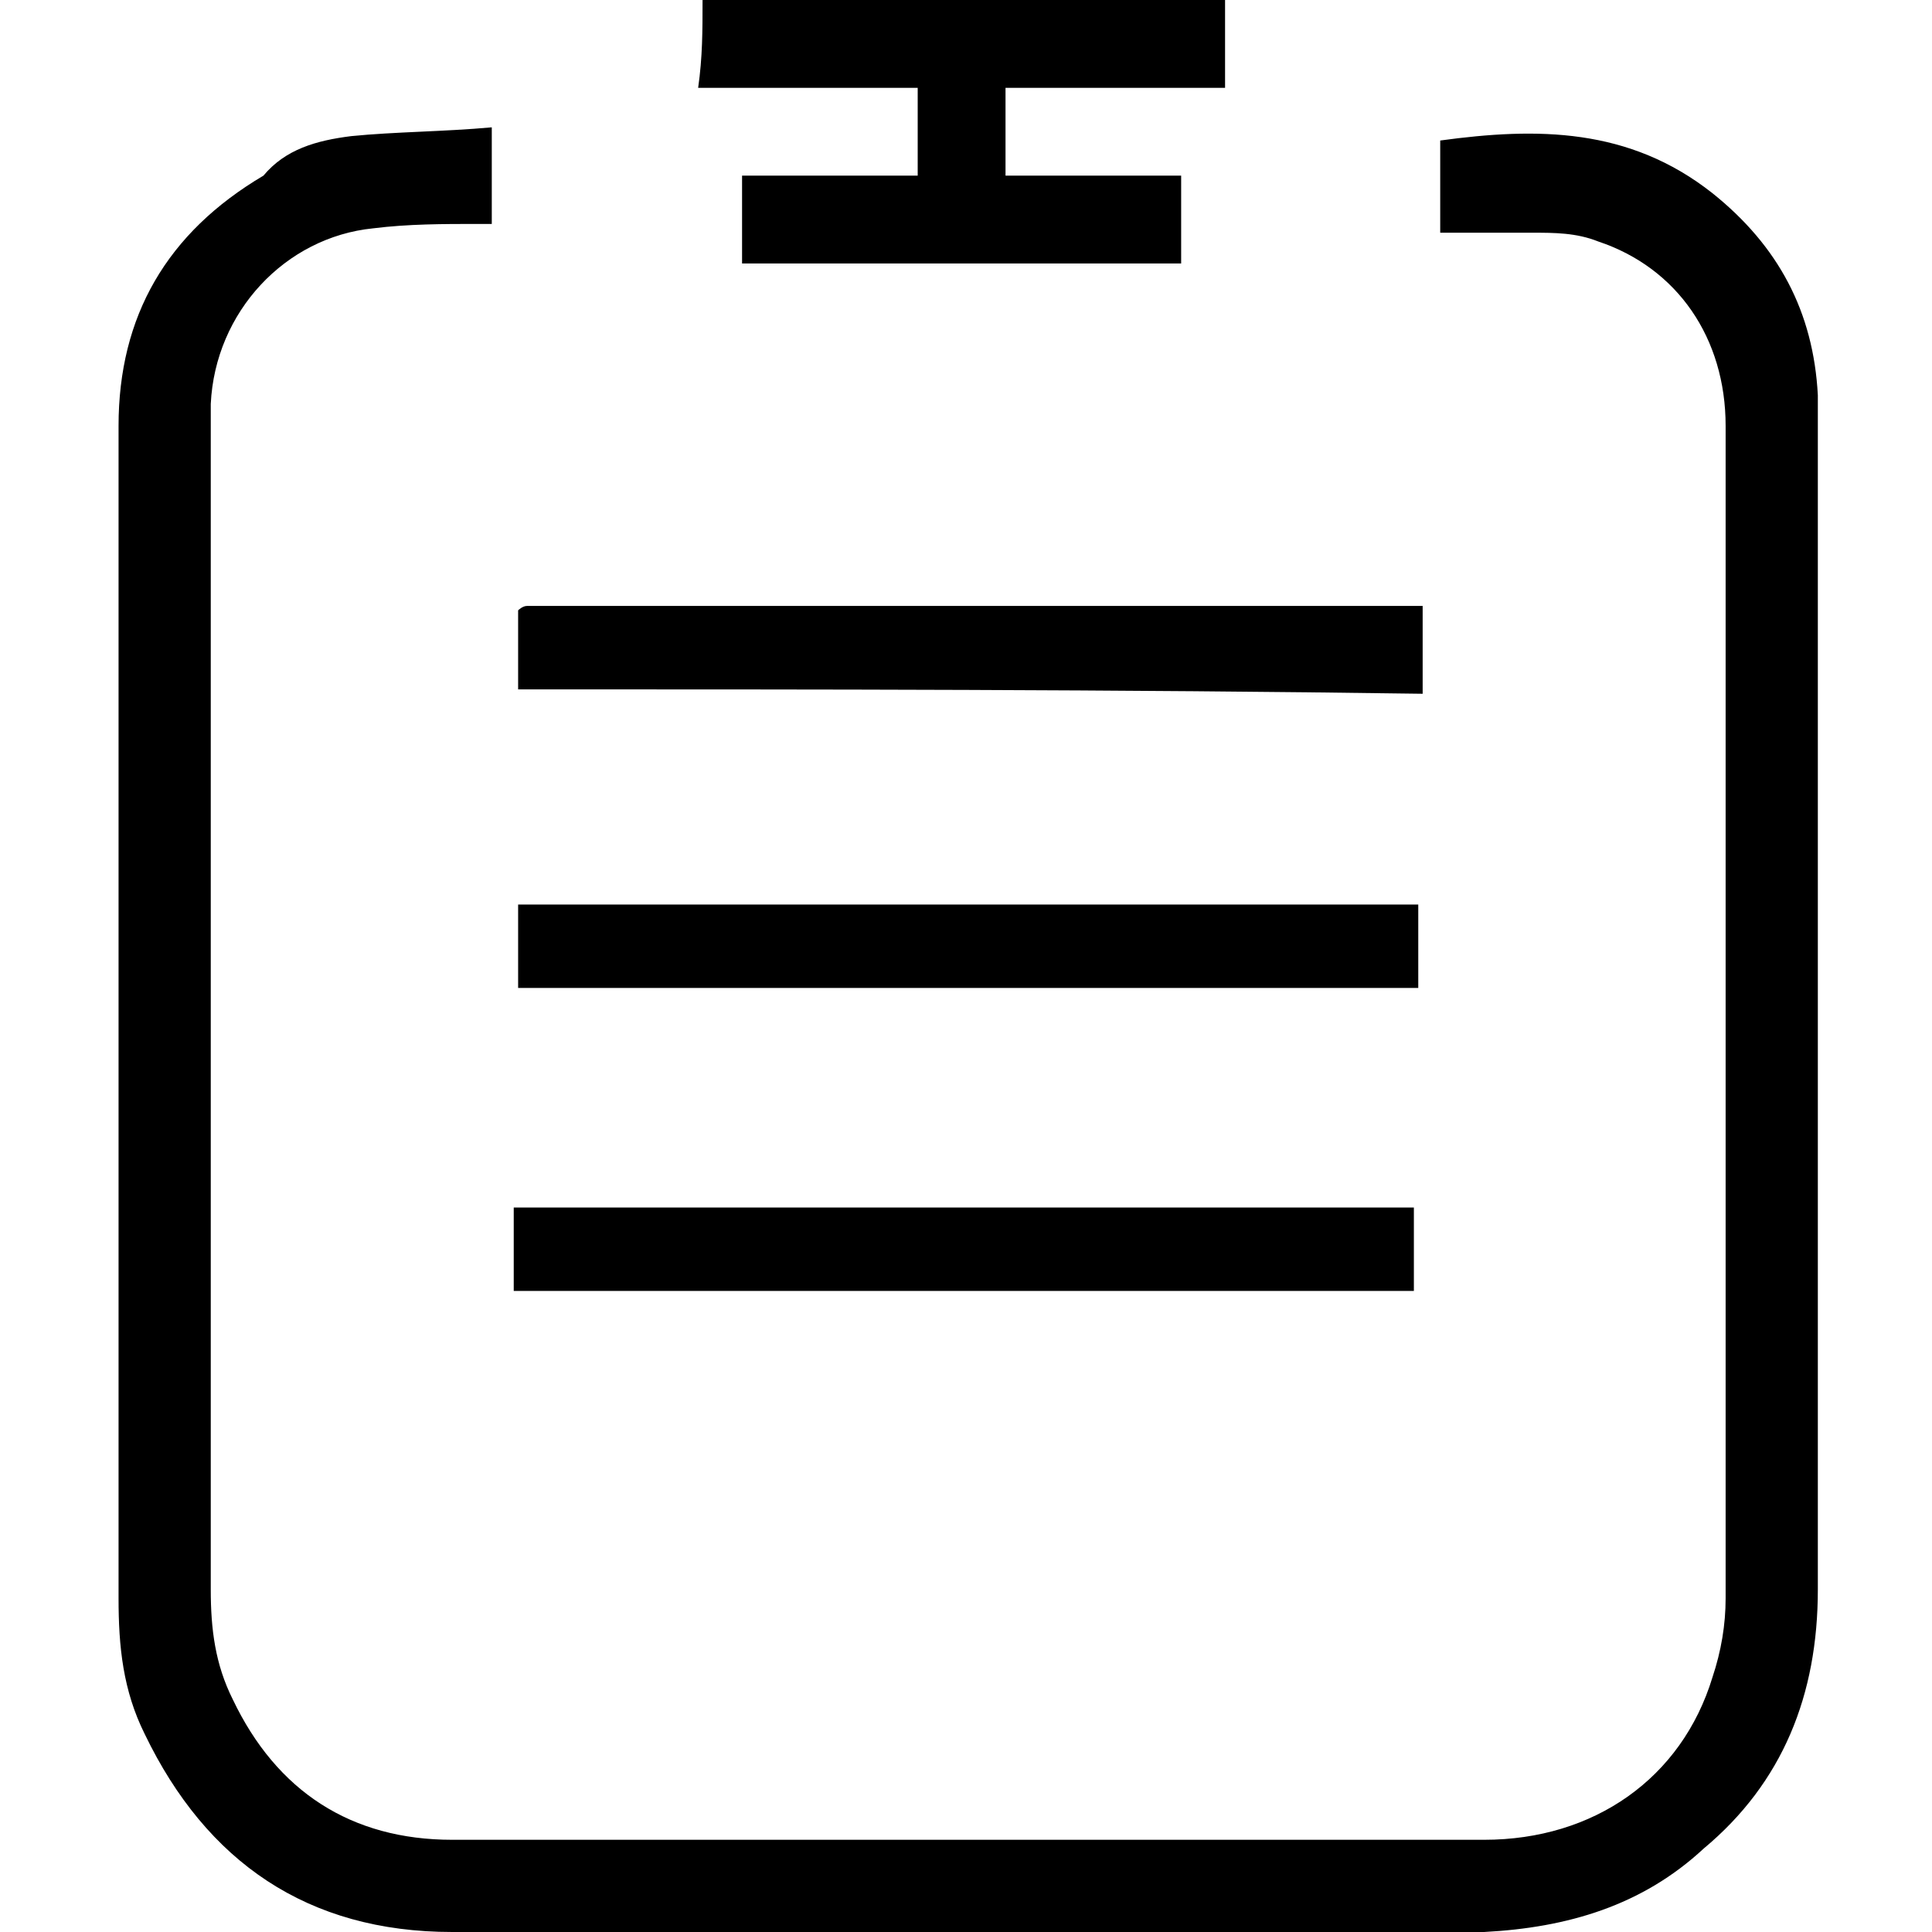
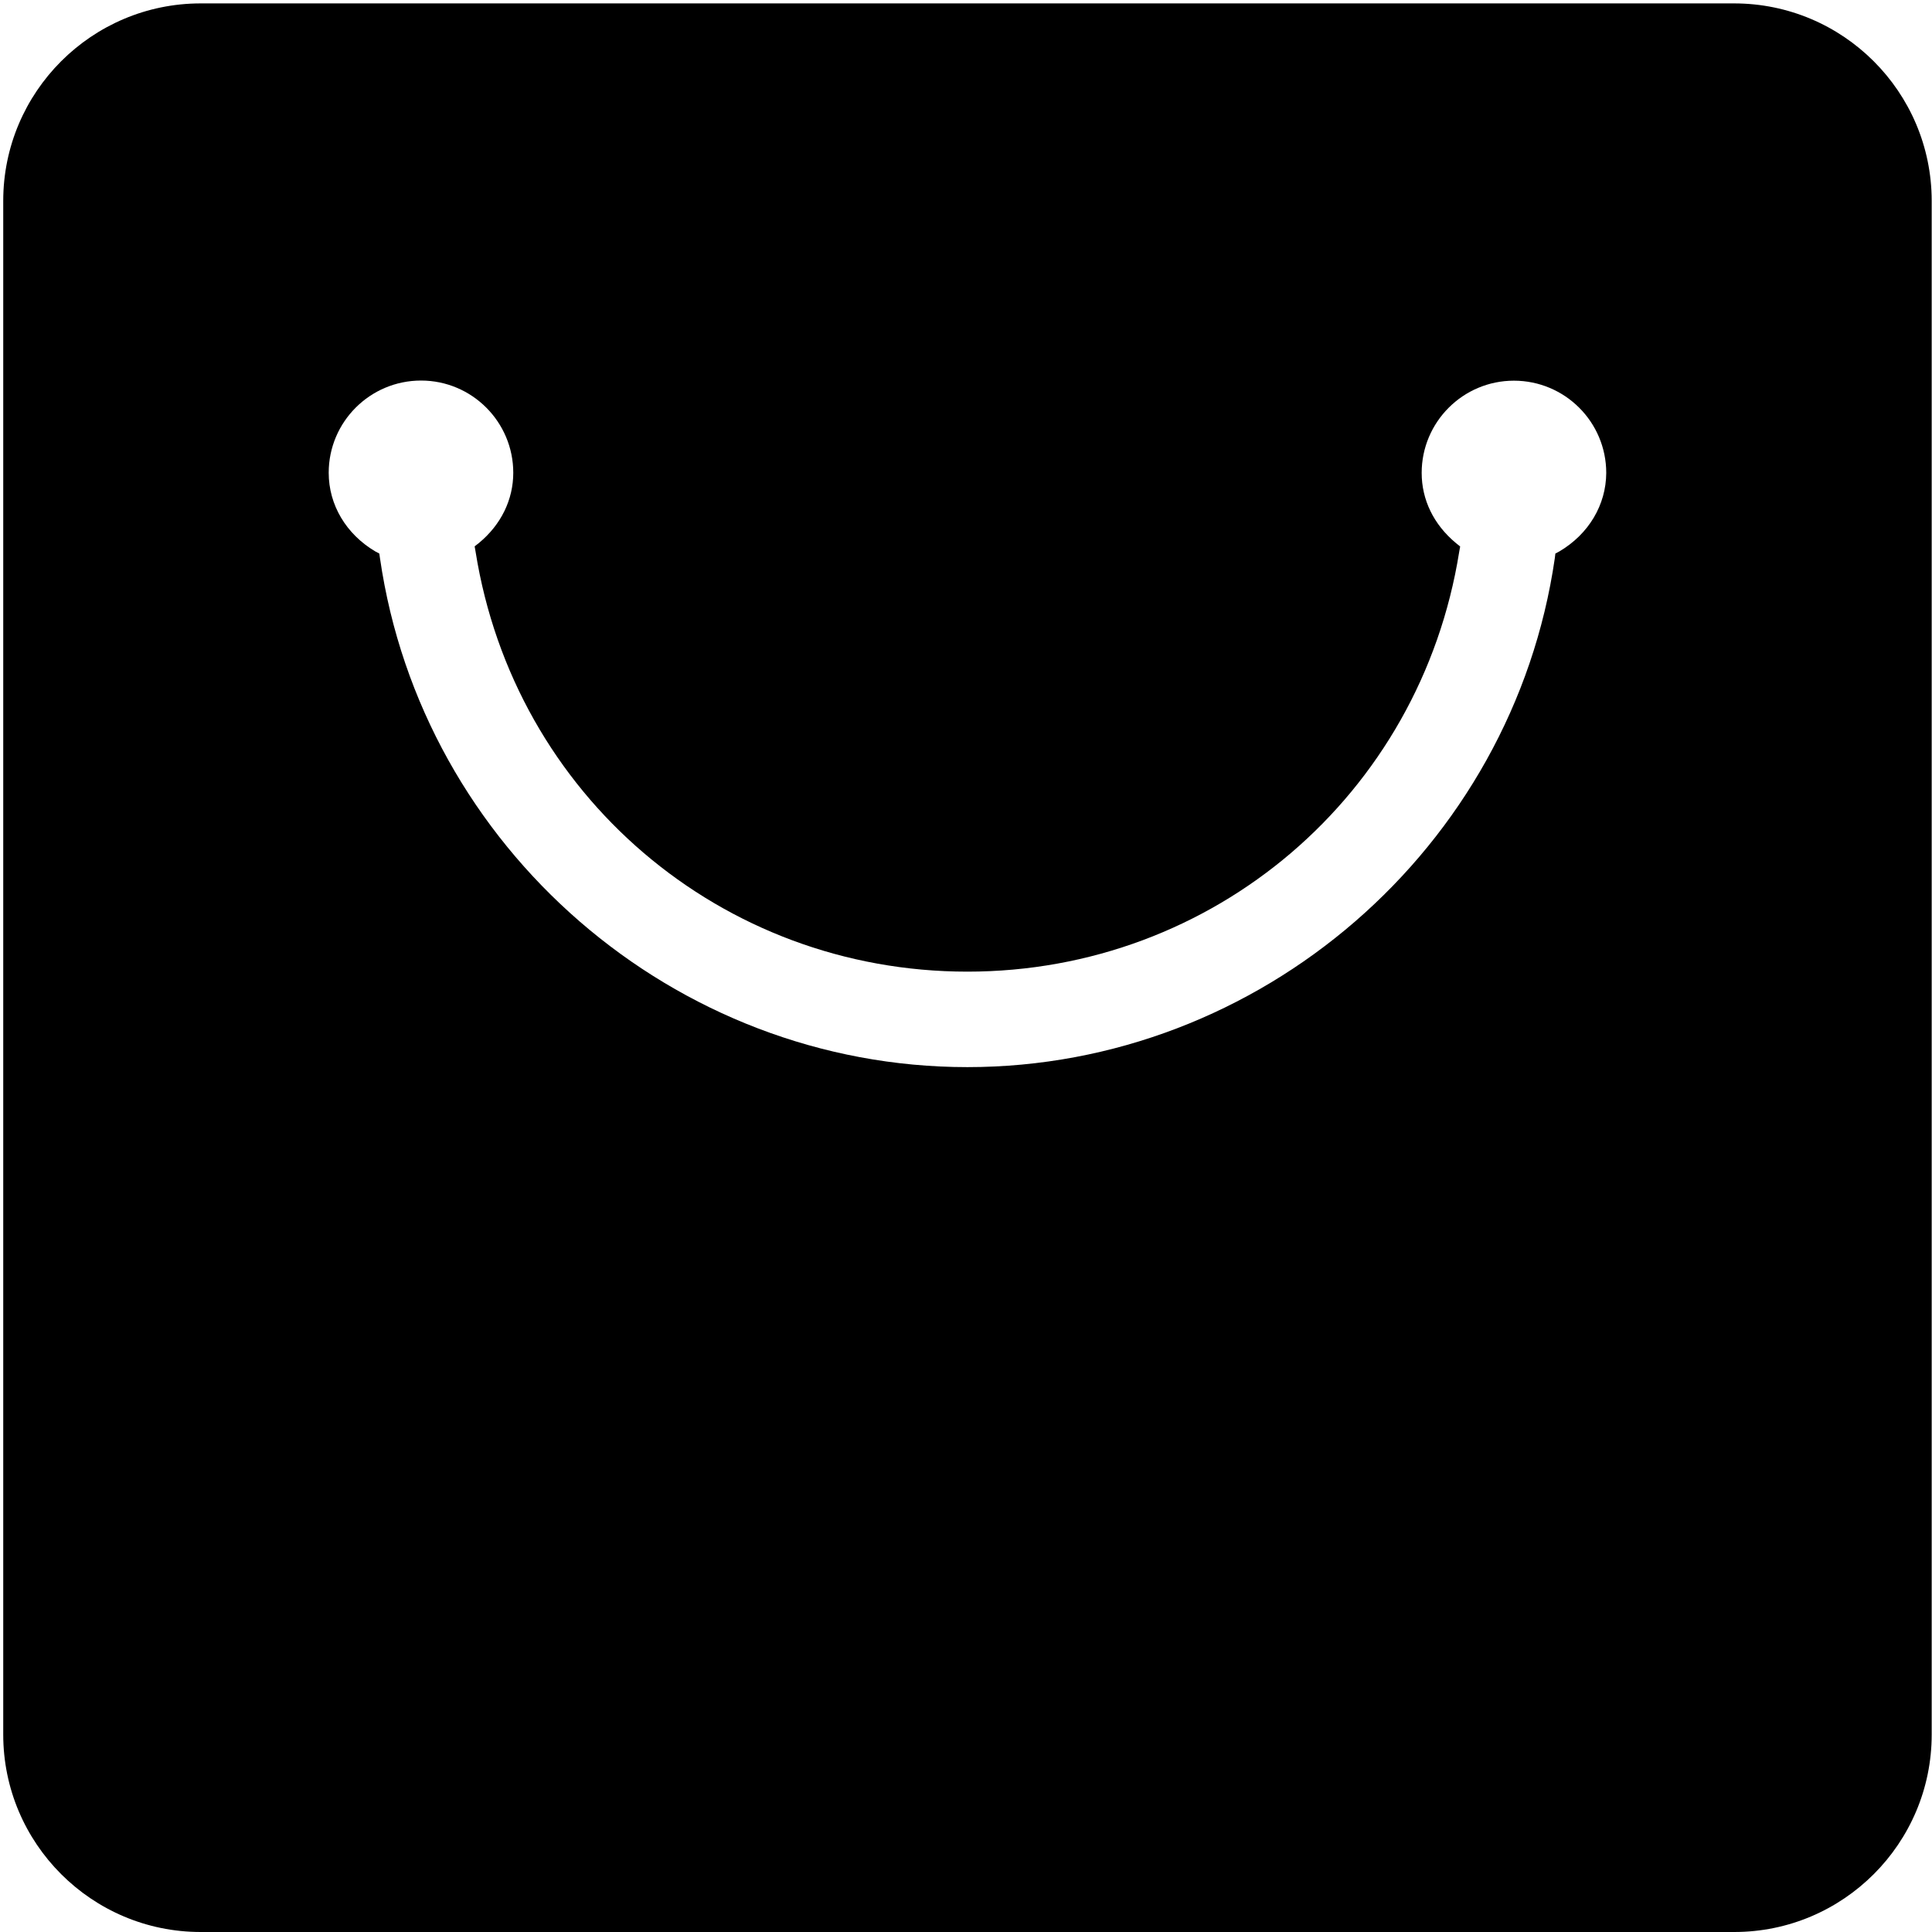
- <svg xmlns="http://www.w3.org/2000/svg" t="1539331790189" class="icon" style="" viewBox="0 0 1024 1024" version="1.1" p-id="2148" width="32" height="32">
+ <svg xmlns="http://www.w3.org/2000/svg" t="1526283372703" class="icon" style="" viewBox="0 0 1024 1024" version="1.1" p-id="2234" width="128" height="128">
  <defs>
    <style type="text/css" />
  </defs>
-   <path d="M260.655 67.491v51.2h-6.982c-18.618 0-37.236 0-55.855 2.327-46.545 4.655-83.782 44.218-86.109 93.091v628.364c0 20.945 2.327 39.564 11.636 58.182 23.273 48.873 62.836 74.473 116.364 74.473h546.909c58.182 0 104.727-32.582 121.018-86.109 4.655-13.964 6.982-27.927 6.982-41.891V225.745c0-46.545-25.6-83.782-67.491-97.745-11.636-4.655-23.273-4.655-34.909-4.655h-48.873V74.473c51.2-6.982 100.073-6.982 144.291 27.927 34.909 27.927 53.527 62.836 55.855 107.055v633.018c0 55.855-18.618 102.4-60.509 137.309-32.582 30.255-72.145 41.891-116.364 44.218H239.709c-76.8 0-130.327-37.236-162.909-104.727-11.636-23.273-13.964-46.545-13.964-72.145V225.745C62.836 167.564 88.436 123.345 139.636 93.091c11.636-13.964 27.927-18.618 46.545-20.945 23.273-2.327 48.873-2.327 74.473-4.655z" p-id="2149" />
-   <path d="M372.364 0h276.945v46.545h-116.364v46.545h93.091v46.545h-232.727V93.091h93.091V46.545h-116.364c2.327-16.291 2.327-30.255 2.327-46.545zM274.618 365.382v-41.891s2.327-2.327 4.655-2.327h474.764v46.545c-162.909-2.327-321.164-2.327-479.418-2.327zM274.618 523.636v-44.218h477.091v44.218H274.618zM749.382 640v44.218H272.291v-44.218h477.091z" p-id="2150" />
+   <path d="M919.096 1.803 106.384 1.803c-57.742 0-104.671 46.928-104.671 104.671l0 812.856c0 57.742 46.928 104.67 104.671 104.67l812.784 0c57.742 0 104.67-46.928 104.67-104.67L1023.838 106.402C1023.768 48.66 976.837 1.803 919.096 1.803zM826.535 292.243l-2.161 1.154-0.289 2.45C801.808 449.609 667.945 565.597 512.74 565.597c-155.203 0-289.07-115.988-311.344-269.751l-0.36-2.45-2.163-1.154c-15.427-9.155-24.654-24.654-24.654-41.667 0-26.96 21.915-48.876 48.948-48.876 26.96 0 48.876 21.915 48.876 48.876 0 14.202-6.416 27.465-18.166 37.196l-2.307 1.802 0.505 2.884c20.544 128.963 130.19 222.534 260.668 222.534 130.479 0 240.123-93.641 260.668-222.534l0.506-2.812-2.235-1.802c-11.822-9.804-18.166-22.996-18.166-37.197 0-26.96 21.915-48.876 48.876-48.876l0 0 0 0 0 0c27.032 0 48.948 21.914 48.948 48.876C851.262 267.589 842.035 283.088 826.535 292.243z" p-id="2235" />
</svg>
